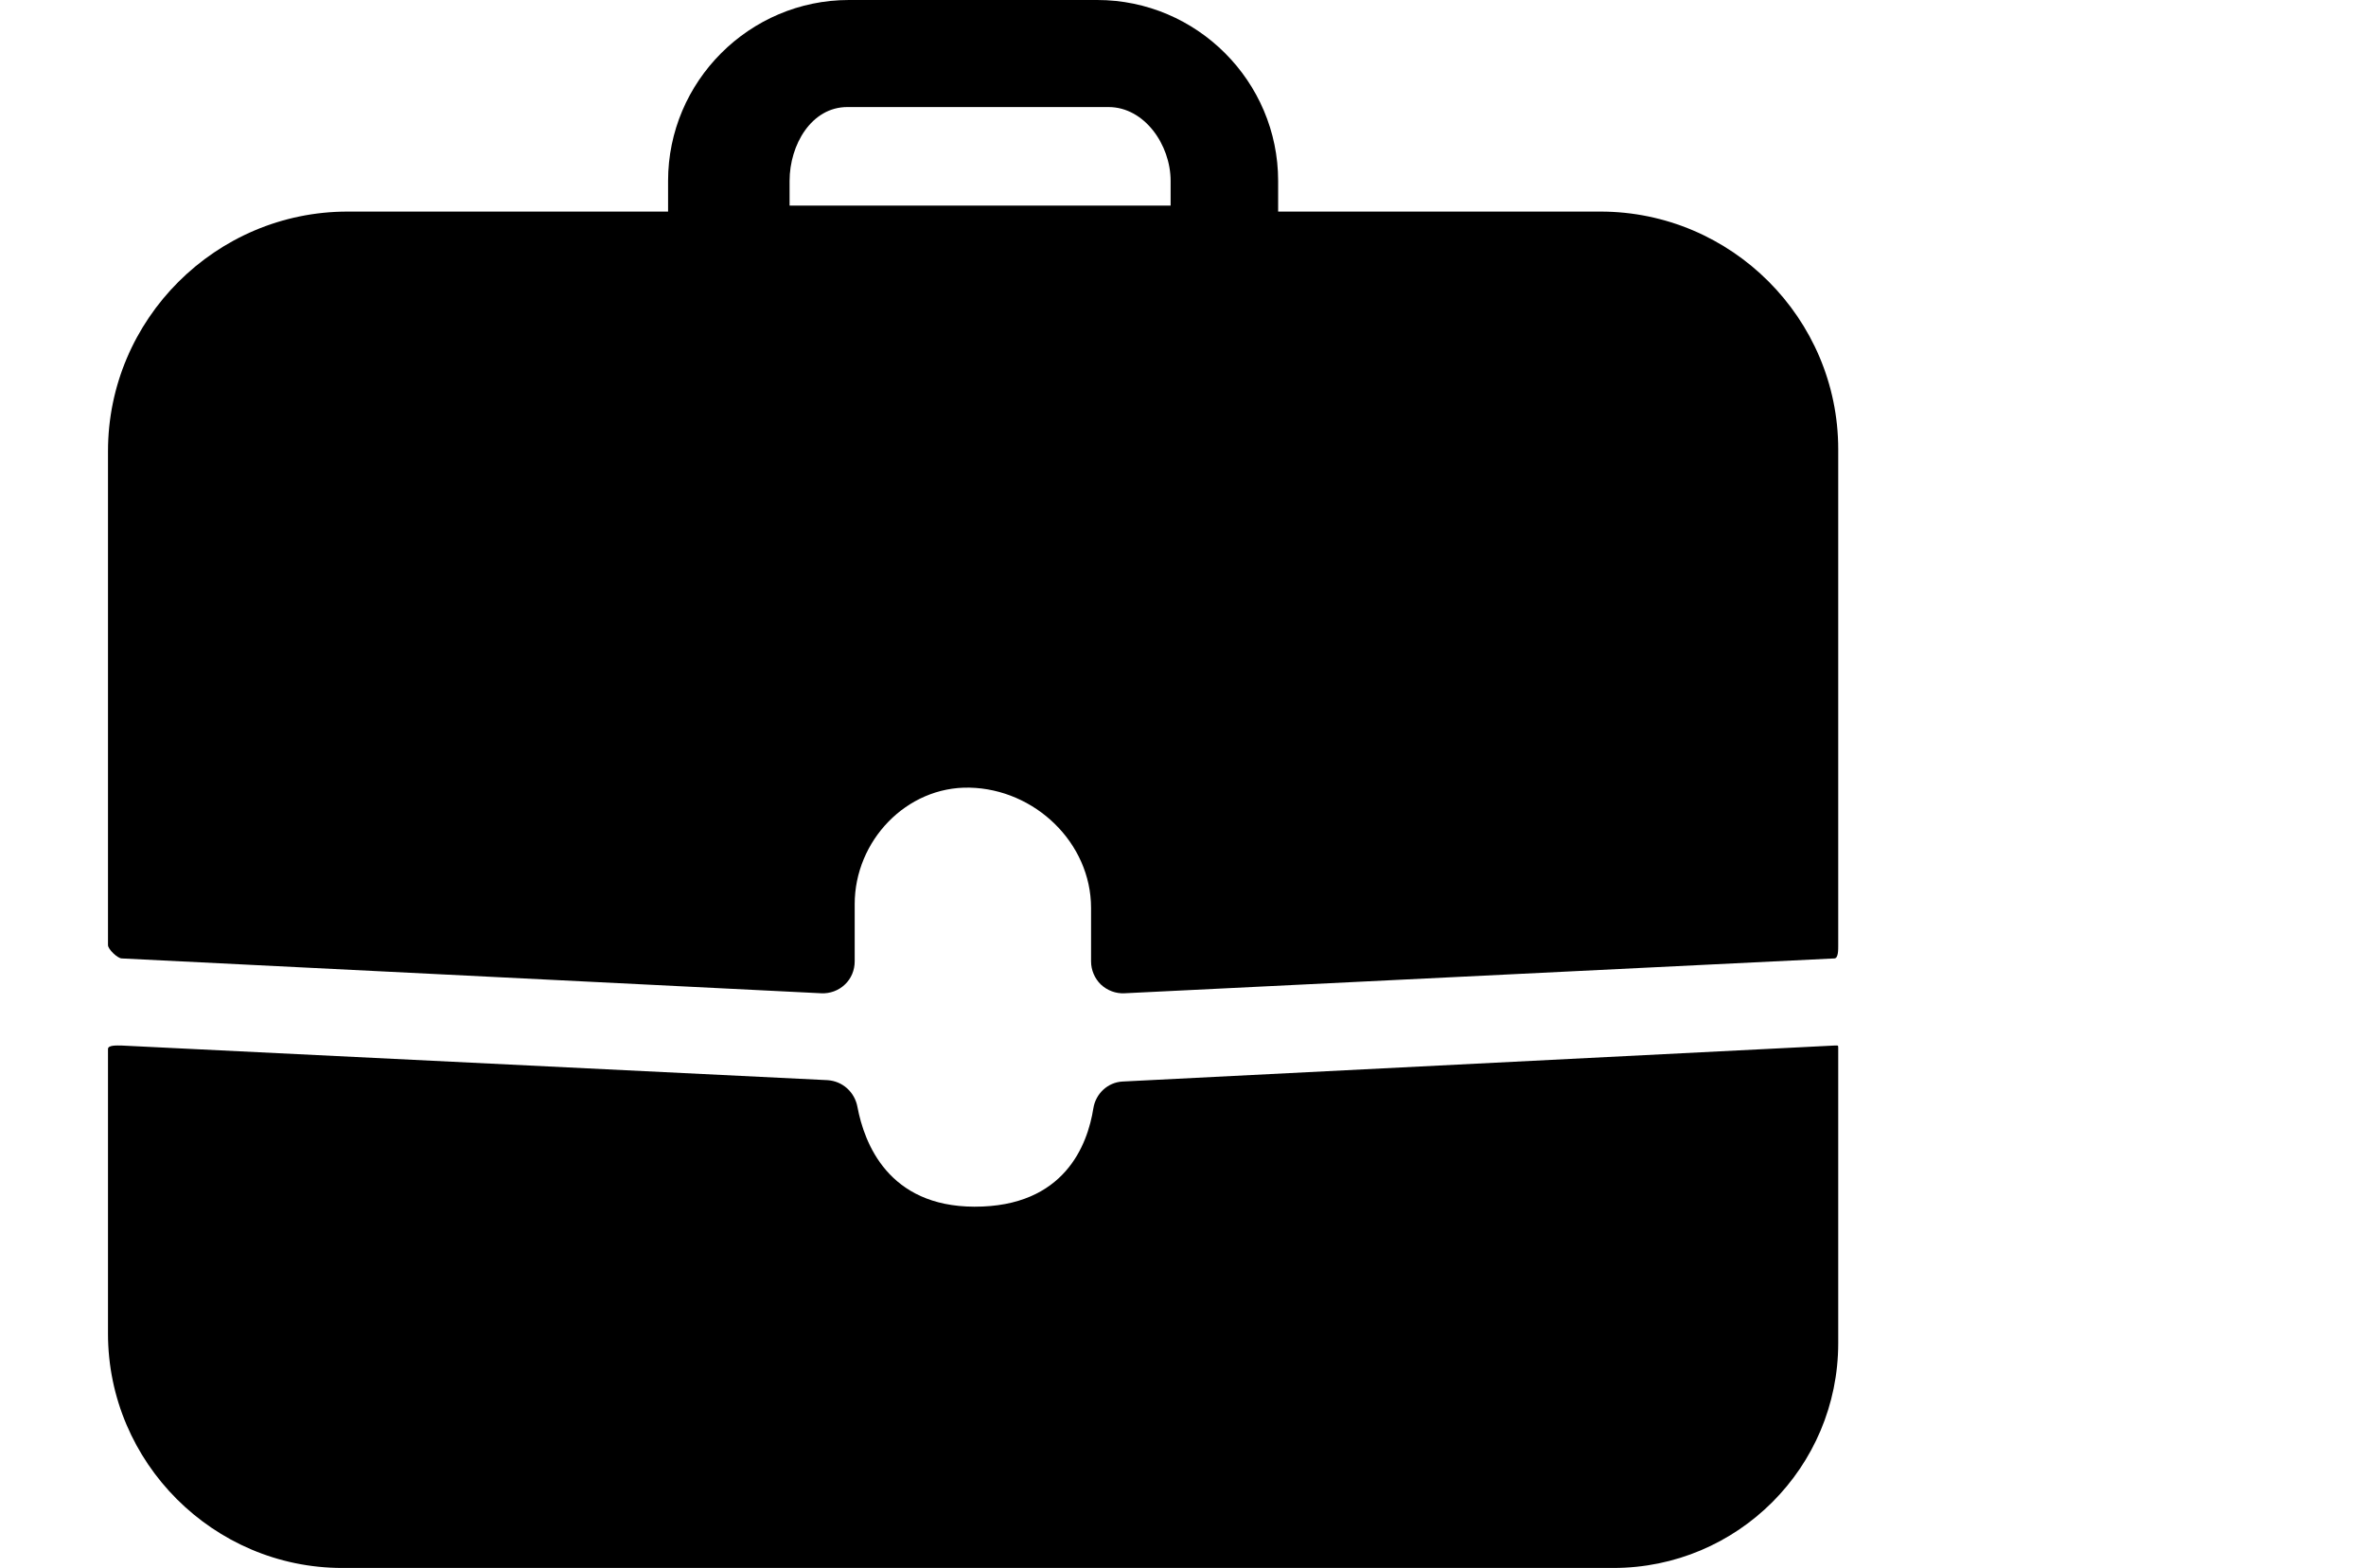
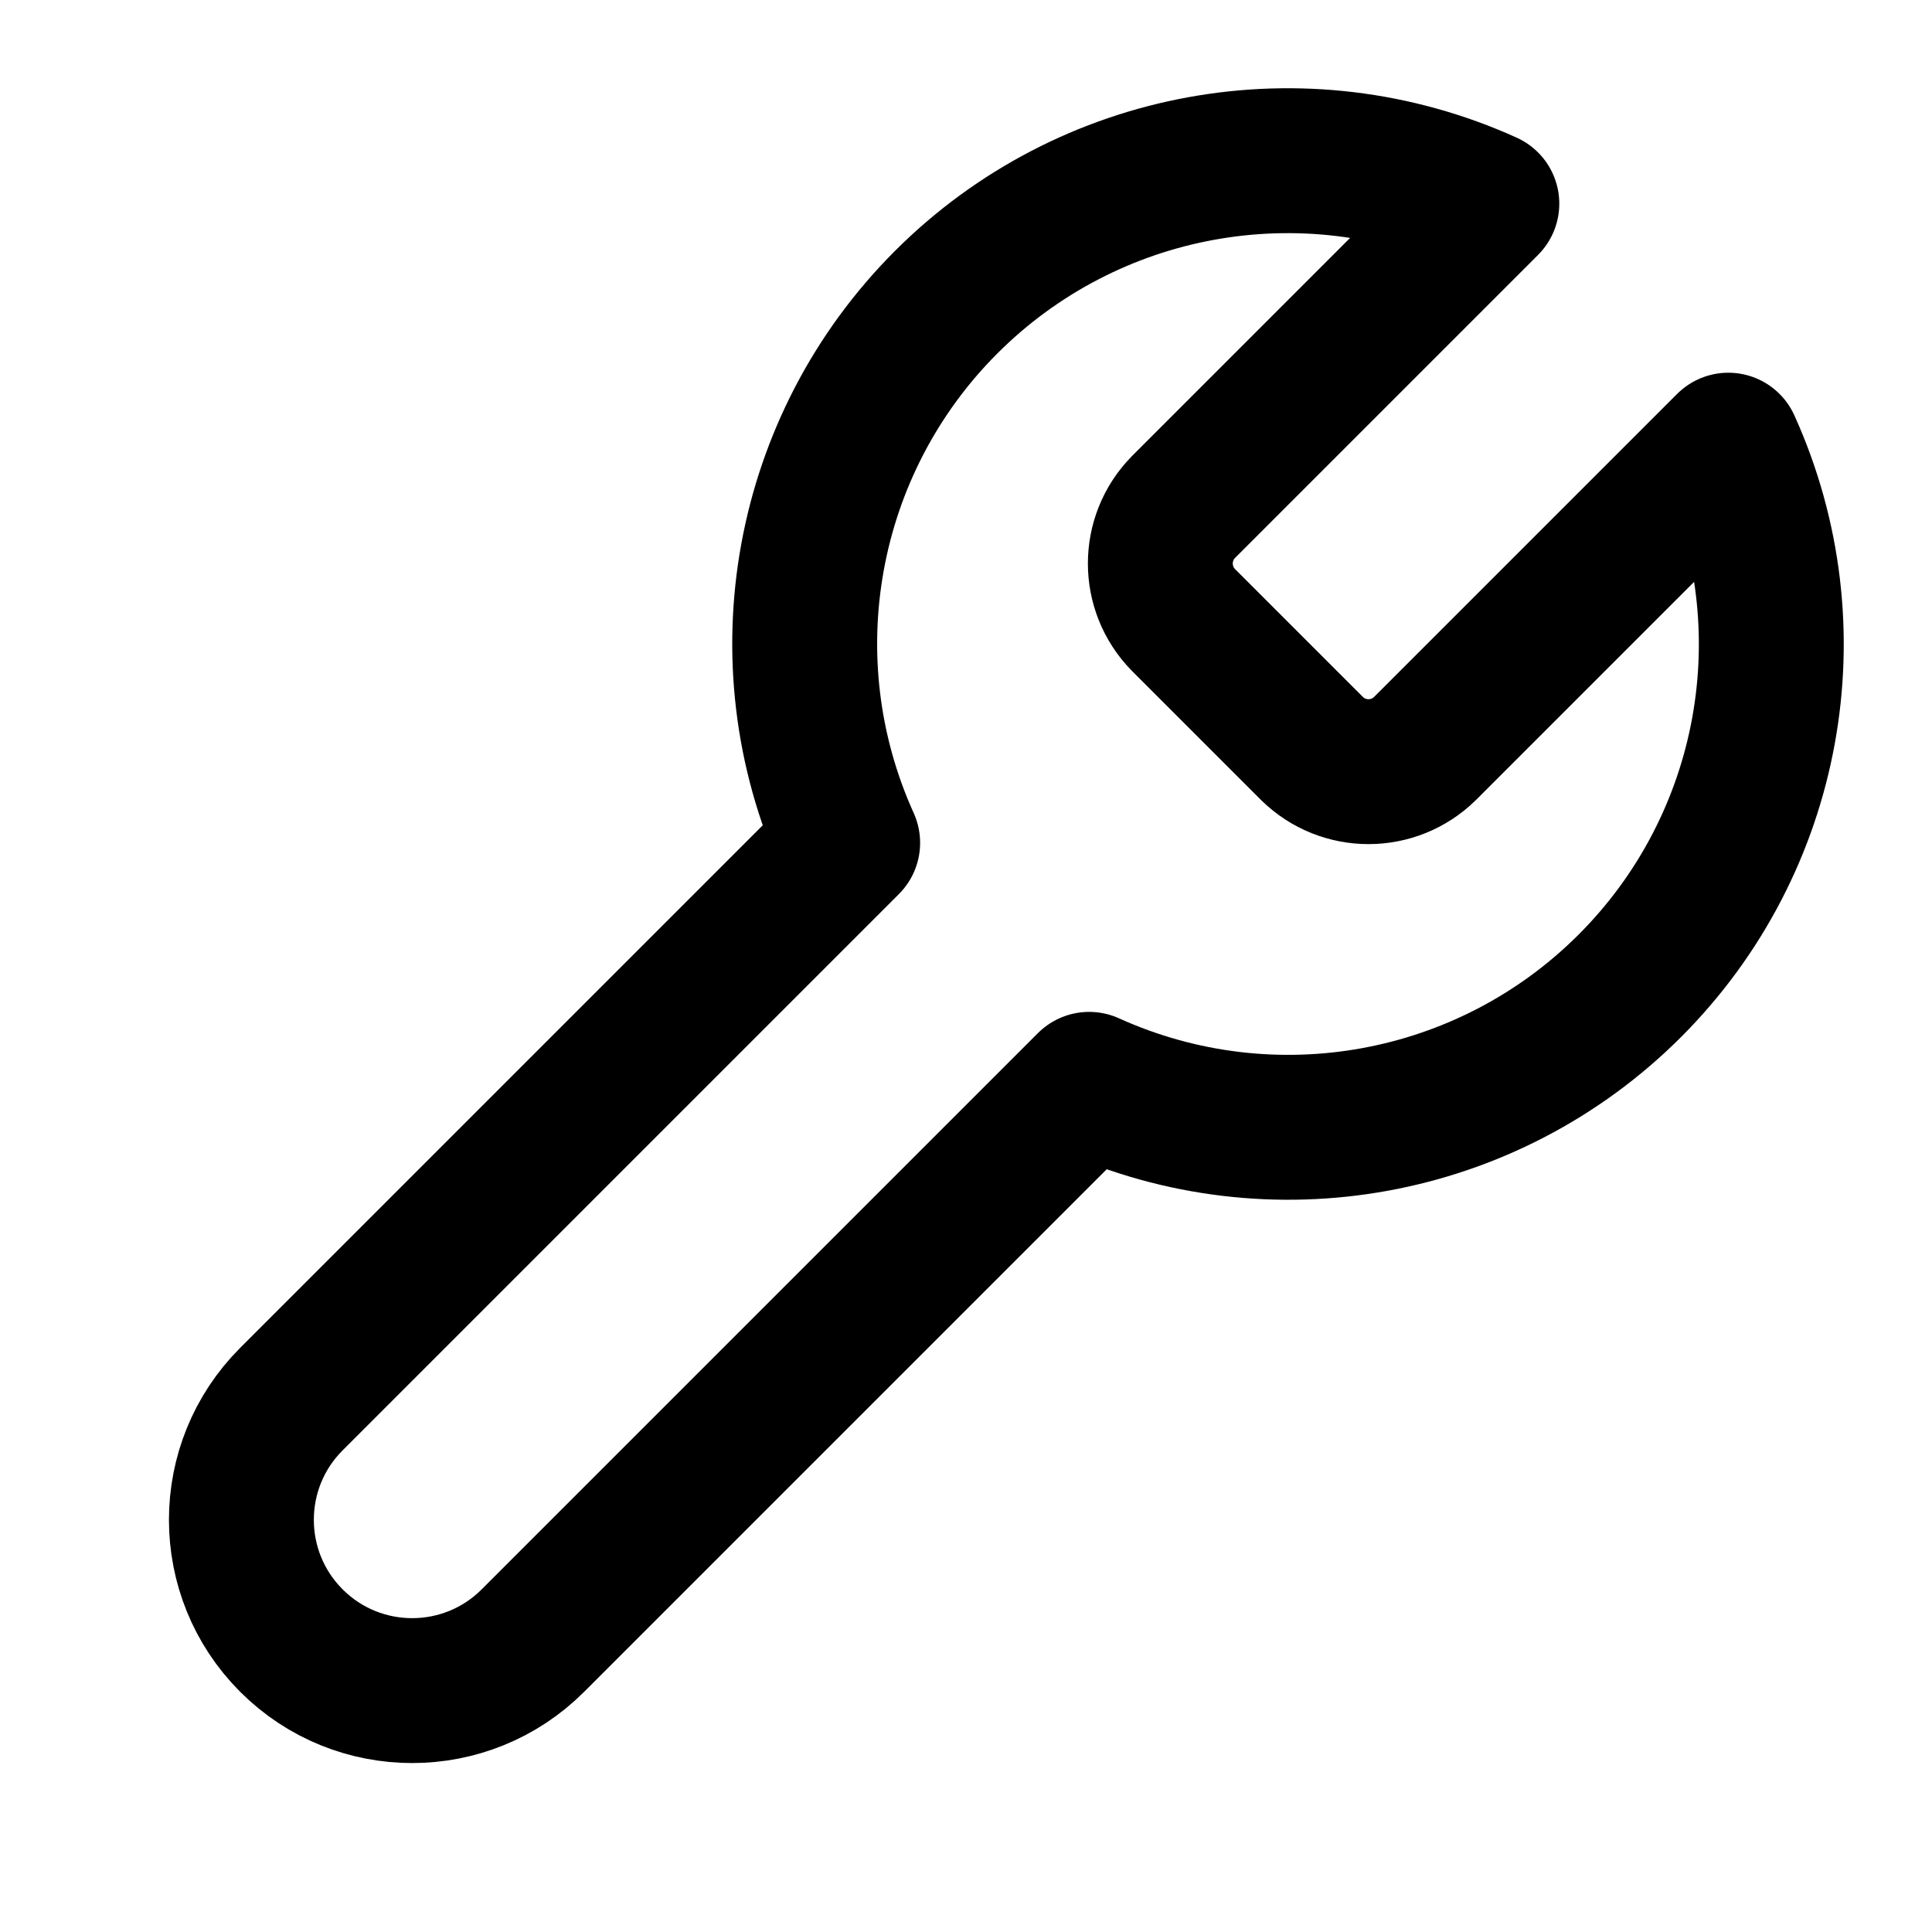
- <svg xmlns="http://www.w3.org/2000/svg" viewBox="0 0 1545 1024" width="301.758" height="200">
-   <path d="M515.599 118.119c0-23.504 14.222-48.206 37.726-48.206h170.517c23.504 0 40.571 24.702 40.571 48.206v16.168H515.599v-16.168zM1045.115 138.18H834.626v-20.061c0-64.973-53.146-118.119-118.119-118.119H554.373c-64.973 0-118.119 53.146-118.119 118.119V138.18H226.963C140.881 138.18 70.518 208.543 70.518 294.625v322.62c0 2.695 6.288 8.683 8.982 8.683l456.758 22.756c5.689 0.299 11.378-1.796 15.42-5.689 4.192-3.892 6.437-9.432 6.437-15.12v-37.427c0-41.319 33.834-76.95 75.004-76.051 42.517 0.898 79.345 35.93 79.345 78.596v34.882c0 5.689 2.395 11.228 6.437 15.12 4.192 3.892 9.731 5.988 15.42 5.689L1197.817 625.927c2.695 0 2.545-5.988 2.545-8.683V293.427C1200.362 207.944 1130.598 138.18 1045.115 138.18z m152.702 544.636l-464.692 23.504c-9.731 0.449-17.665 7.935-19.163 17.516-3.743 23.654-18.713 64.374-77.698 64.225-56.14-0.15-71.86-41.319-76.351-65.123-1.796-9.731-9.731-16.917-19.612-17.516L79.501 682.816c-2.695 0-8.982-0.449-8.982 2.246v185.937C70.518 955.135 139.384 1024 223.519 1024h829.979c81.142 0 146.863-65.722 146.863-146.863V685.062c0-2.695 0.15-2.246-2.545-2.246z m0 0" />
+ <svg xmlns="http://www.w3.org/2000/svg" viewBox="0 0 24 24">
+   <g fill="none" stroke="currentColor" stroke-width="1.8" stroke-linecap="round" stroke-linejoin="round">
+     <path d="M14.7 6.3a1 1 0 0 0 0 1.4l1.6 1.6a1 1 0 0 0 1.4 0l3.77-3.77a6 6 0 0 1-7.94 7.94l-6.91 6.91a2.12 2.12 0 0 1-3-3l6.91-6.91a6 6 0 0 1 7.94-7.94l-3.76 3.76z" />
+   </g>
</svg>
